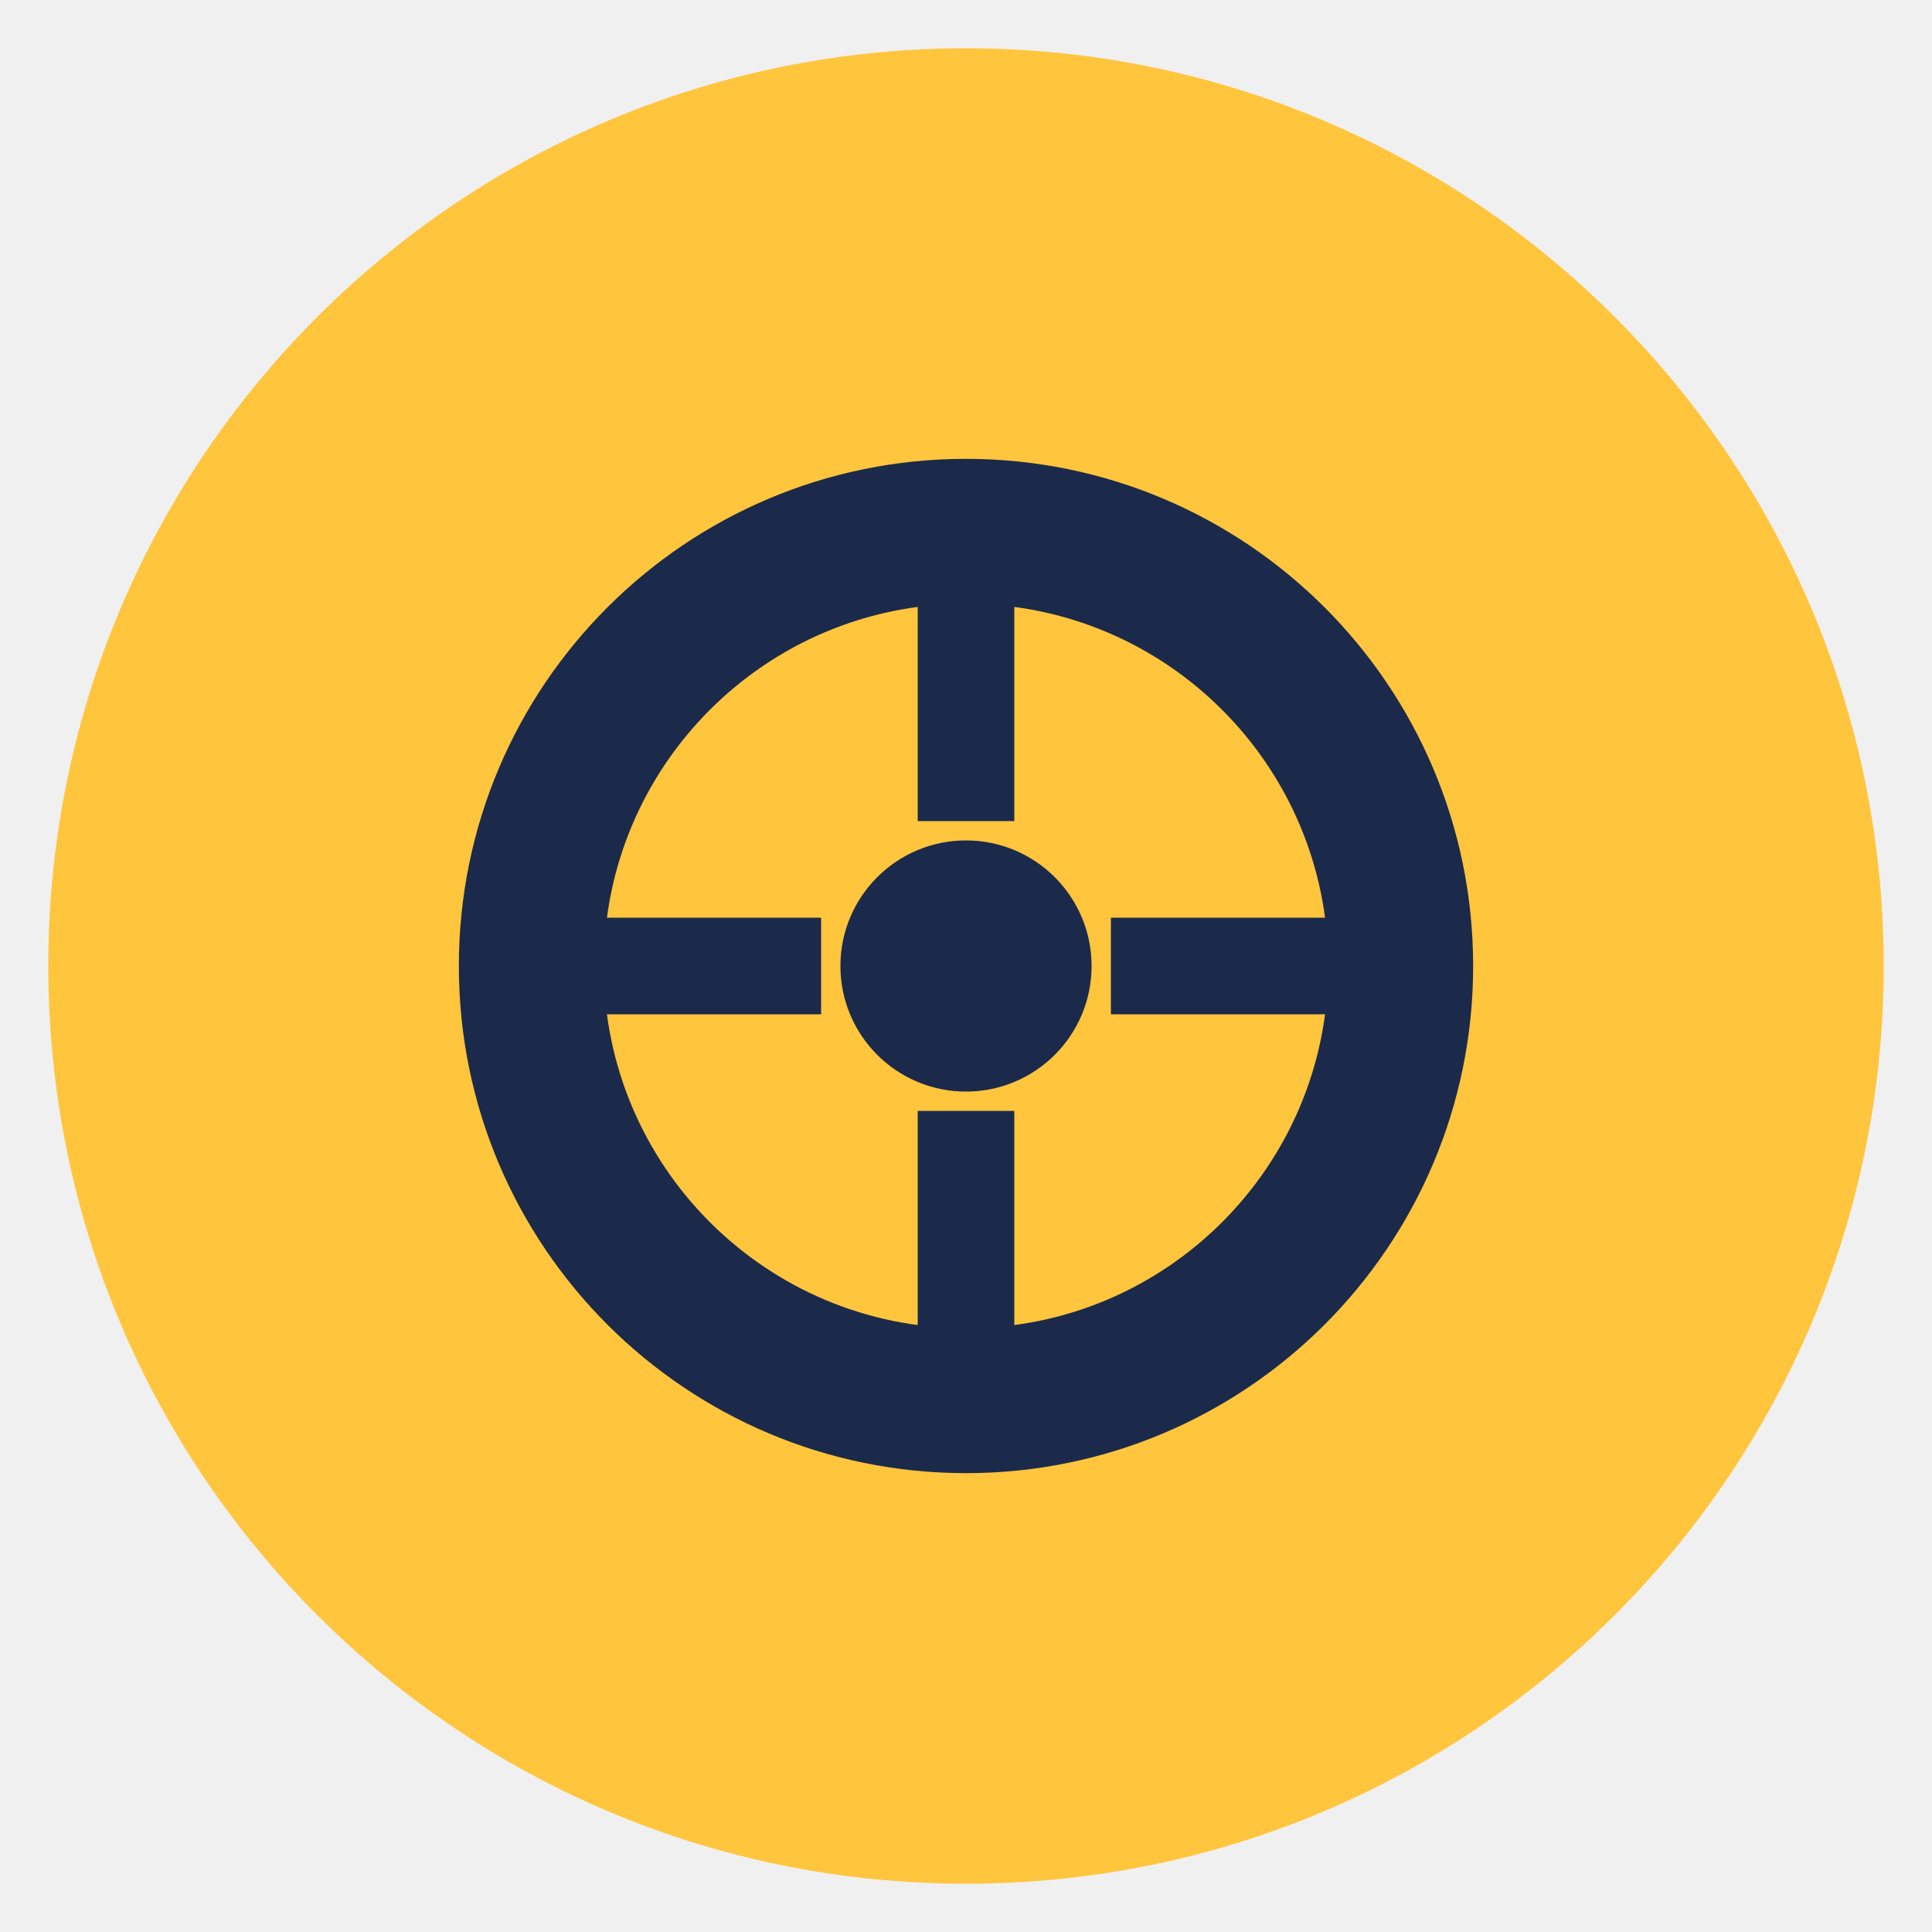
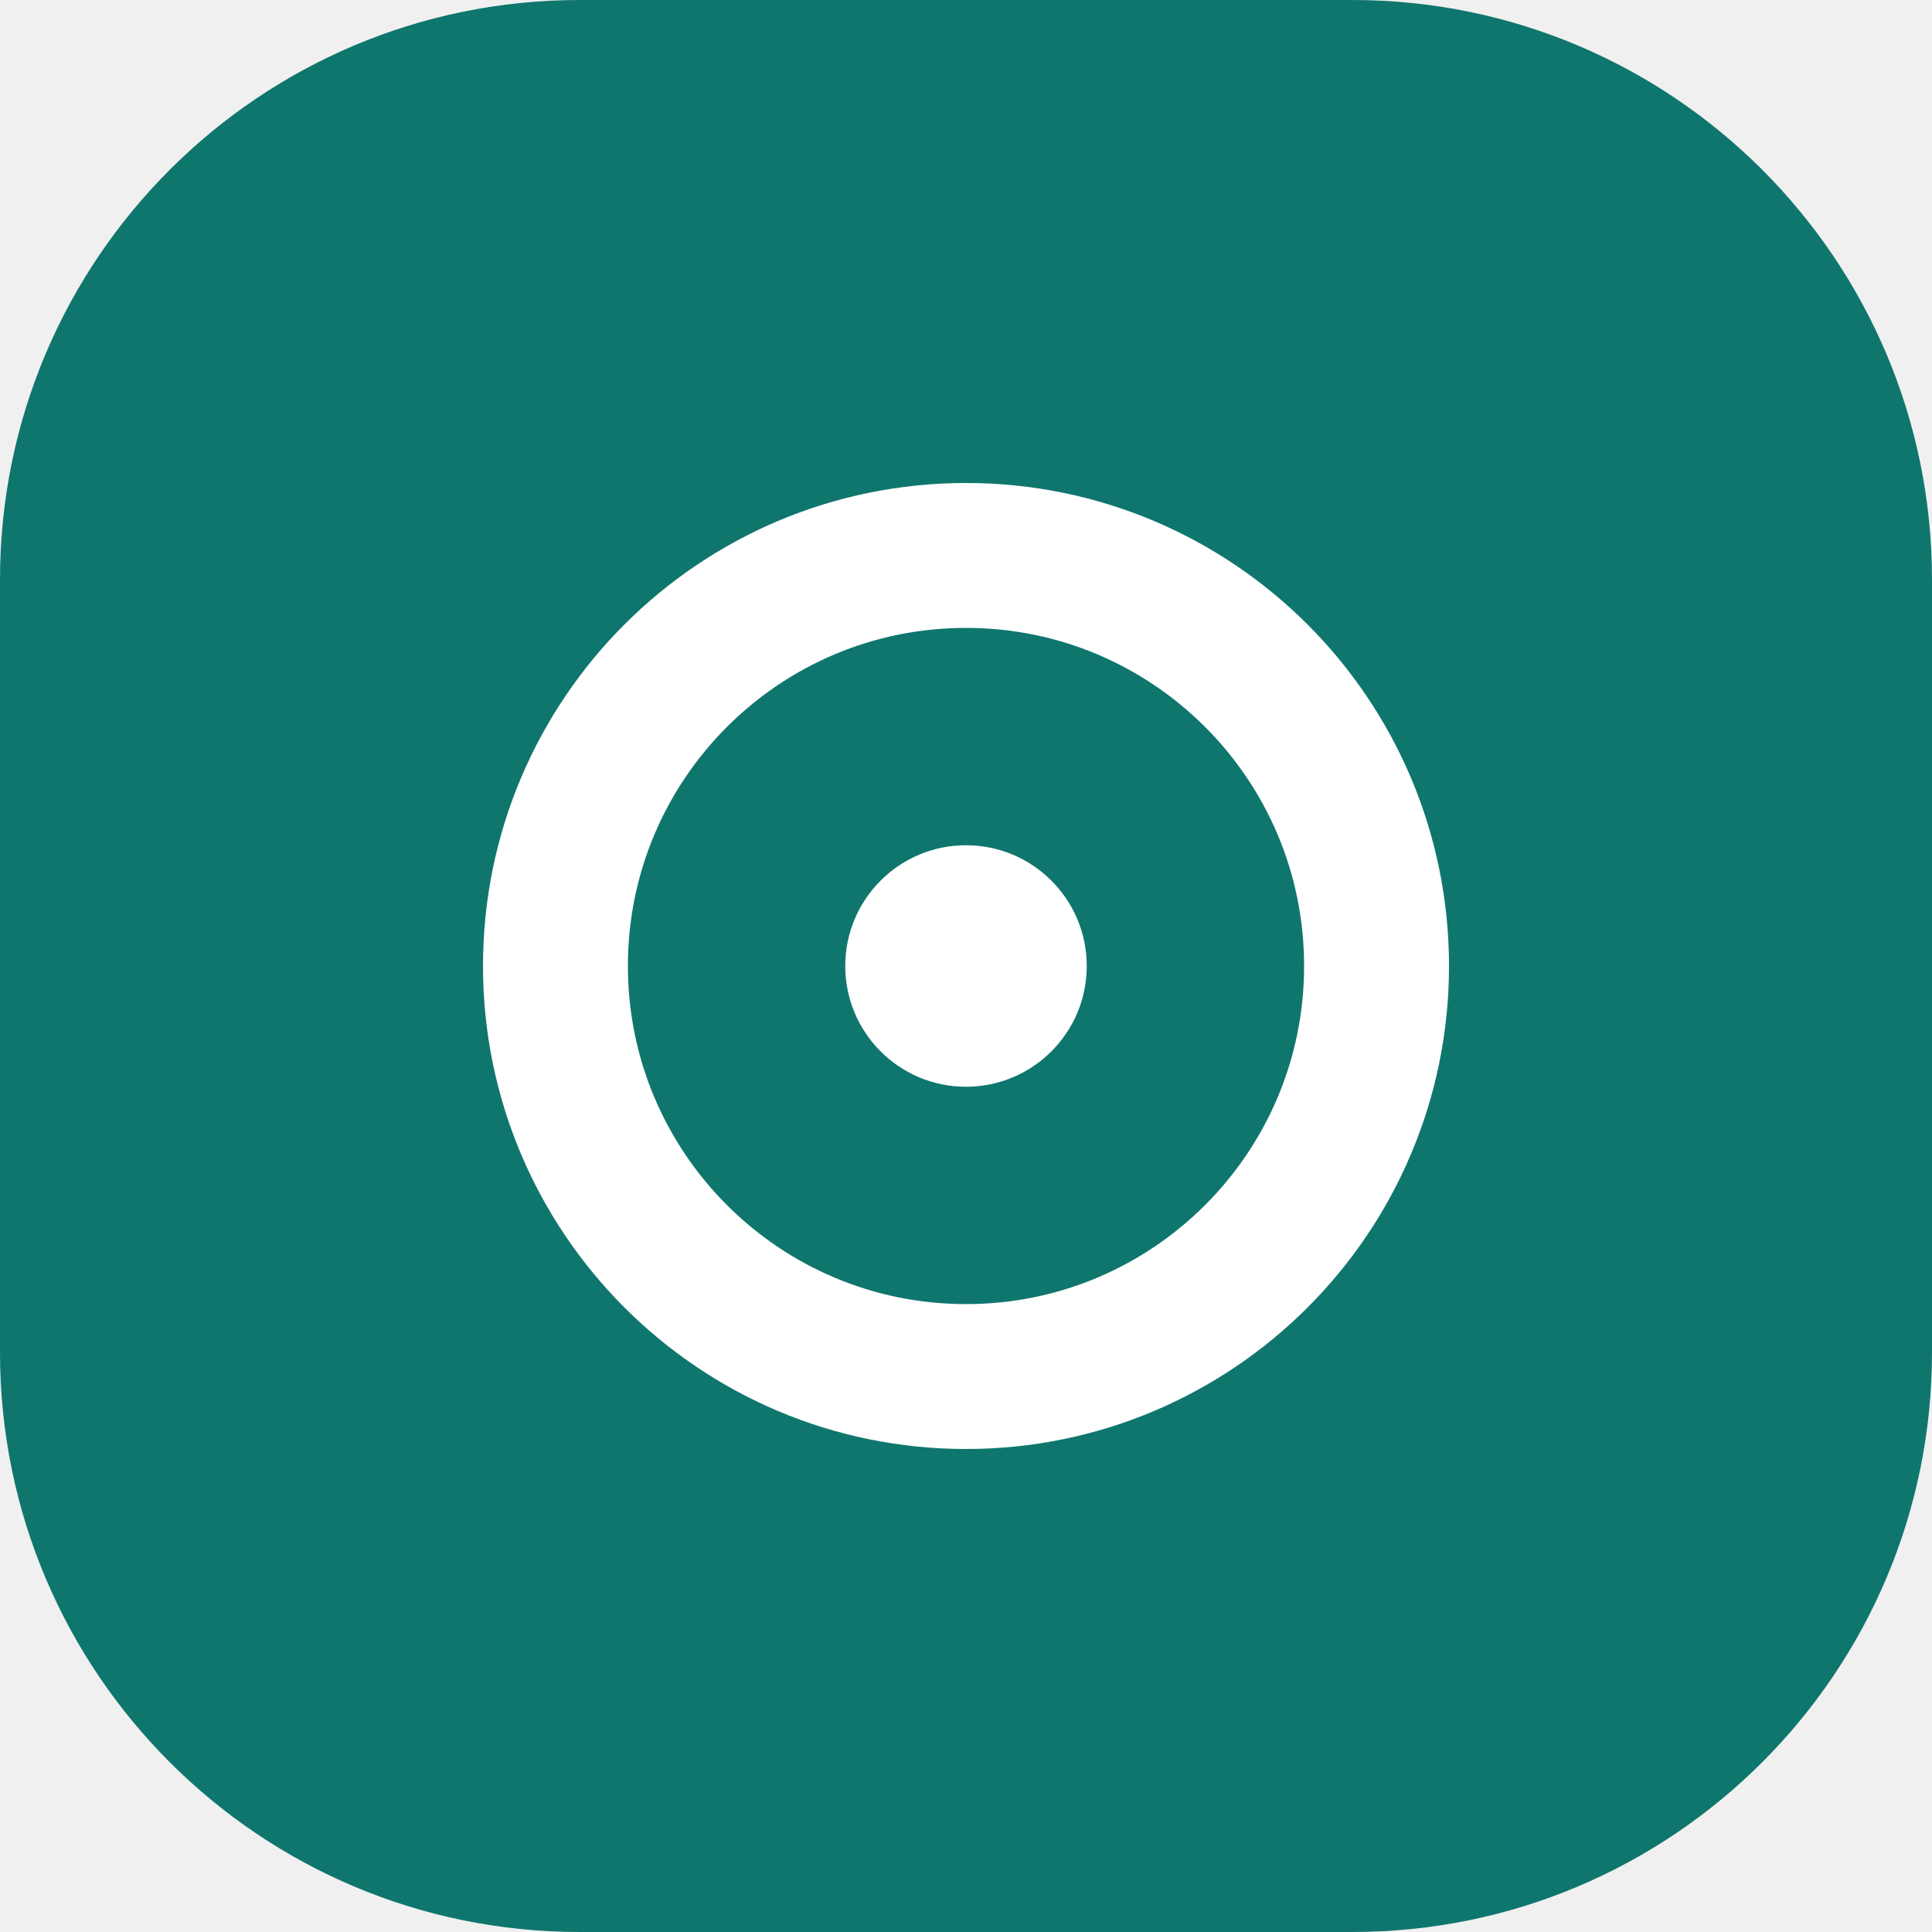
<svg xmlns="http://www.w3.org/2000/svg" viewBox="0 0 40 40">
-   <circle cx="20" cy="20" r="19" fill="#ffc53d" />
-   <circle cx="20" cy="20" r="9" fill="none" stroke="#1b2a4a" stroke-width="3" />
-   <circle cx="20" cy="20" r="2.6" fill="#1b2a4a" />
-   <path d="M20 11v6M20 23v6M11 20h6M23 20h6" stroke="#1b2a4a" stroke-width="2" />
+   <rect width="40" height="40" rx="12" fill="#0f766e" />
+   <circle cx="20" cy="20" r="8.5" fill="none" stroke="#fff" stroke-width="3" />
+   <circle cx="20" cy="20" r="2.5" fill="#fff" />
</svg>
